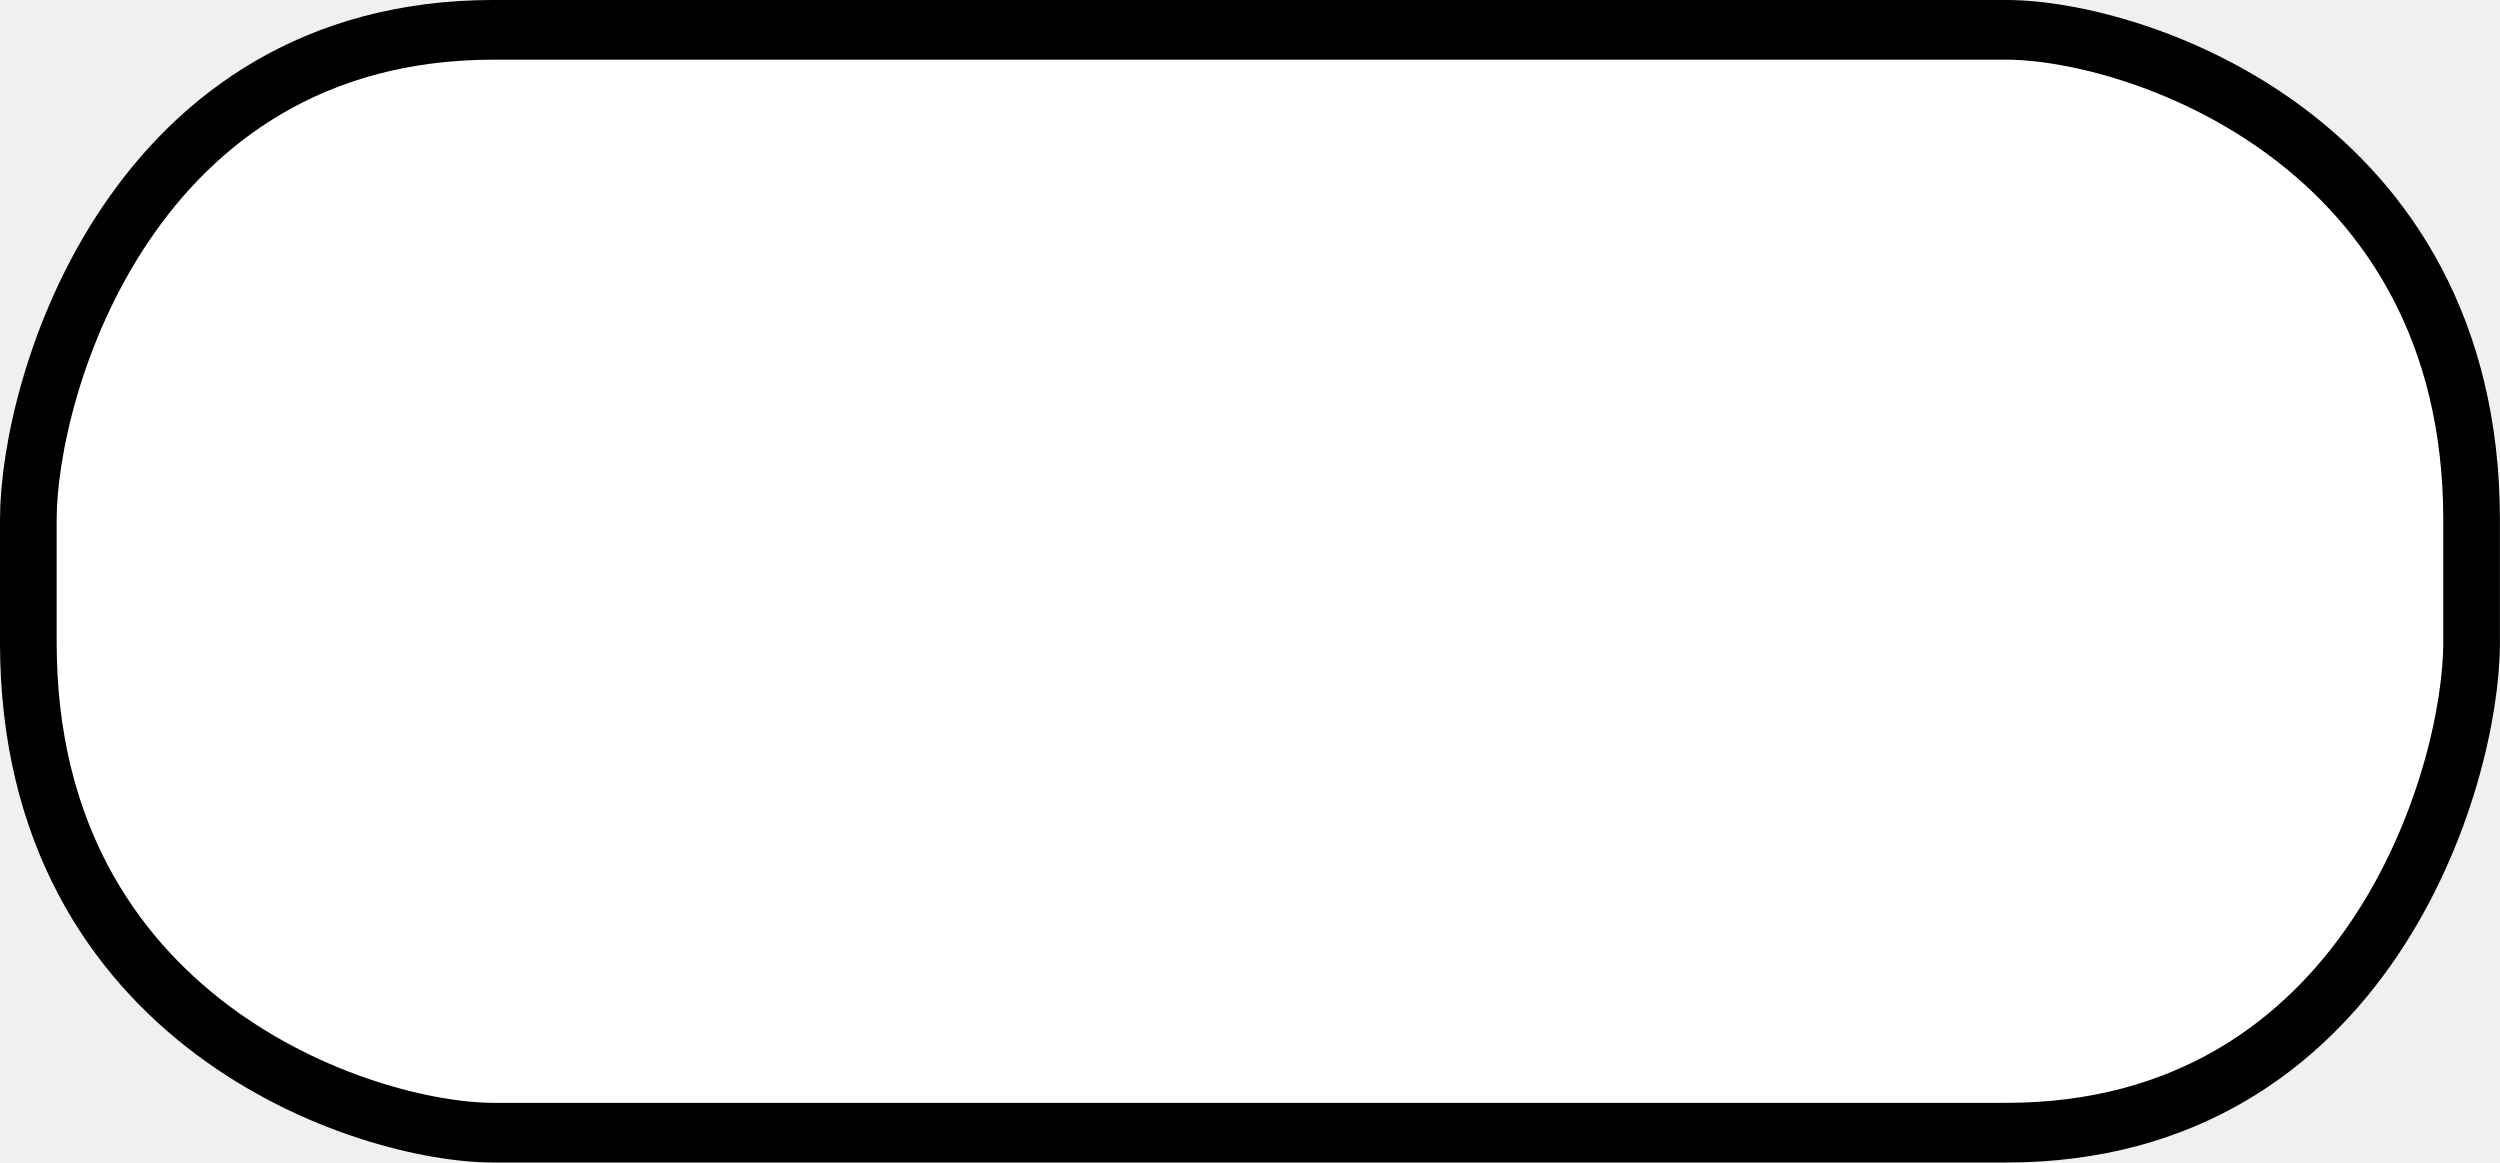
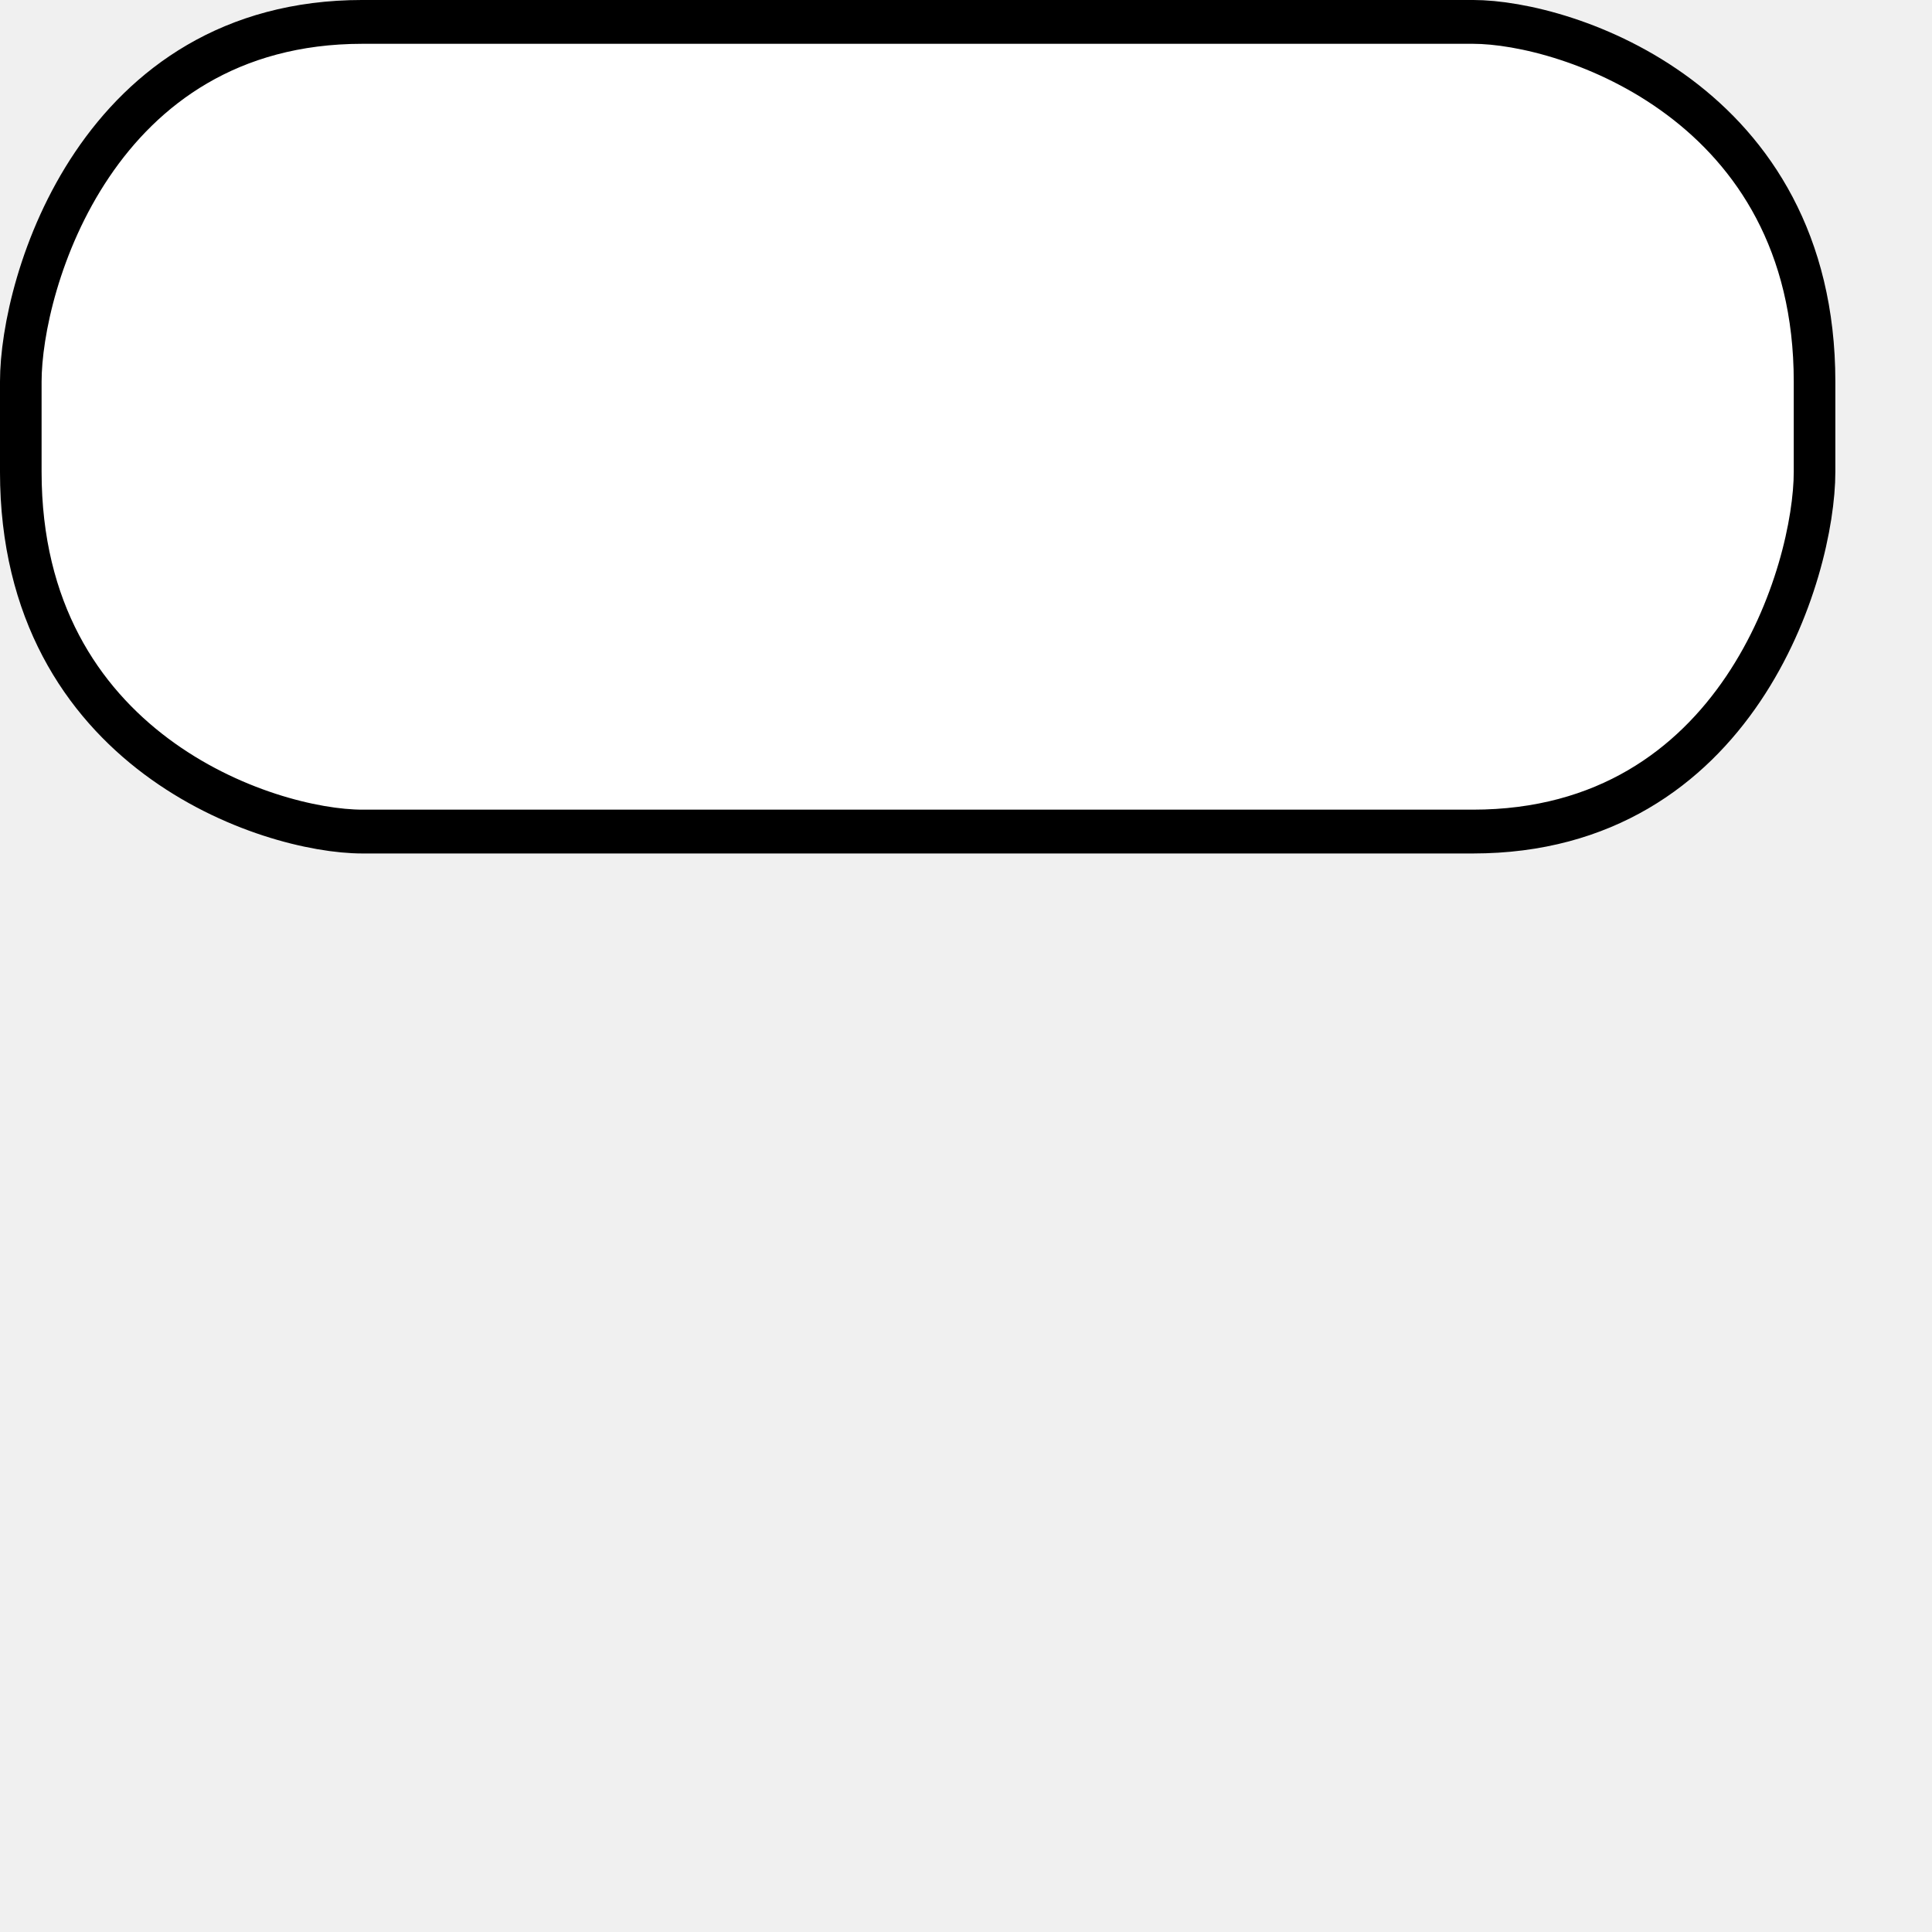
- <svg xmlns="http://www.w3.org/2000/svg" width="32.257pt" height="15pt" version="1.1" viewBox="0 0 32.257 15">
-   <g transform="matrix(1.5012 0 0 1.5811 2.6172 -.40573)" fill="#fff" stroke="#000" stroke-width=".487">
-     <path d="m15.5 0.5c1.105 0 4 0.895 4 4v1c0 1.105-0.895 4-4 4h-13c-1.105 0-4-0.895-4-4v-1c0-1.105 0.895-4 4-4z" stroke-width=".487" />
+ <svg xmlns="http://www.w3.org/2000/svg" version="1.1" width="20" height="20" viewBox="0 0 20.0 20.0">
+   <g transform="scale(0.5890194)">
+     <g transform="matrix(1.5012 0 0 1.5811 2.6172 -.40573)" fill="#fff" stroke="#000" stroke-width=".487">
+       <path d="m15.5 0.5c1.105 0 4 0.895 4 4v1c0 1.105-0.895 4-4 4h-13c-1.105 0-4-0.895-4-4v-1c0-1.105 0.895-4 4-4z" stroke-width=".487" />
+     </g>
  </g>
</svg>
